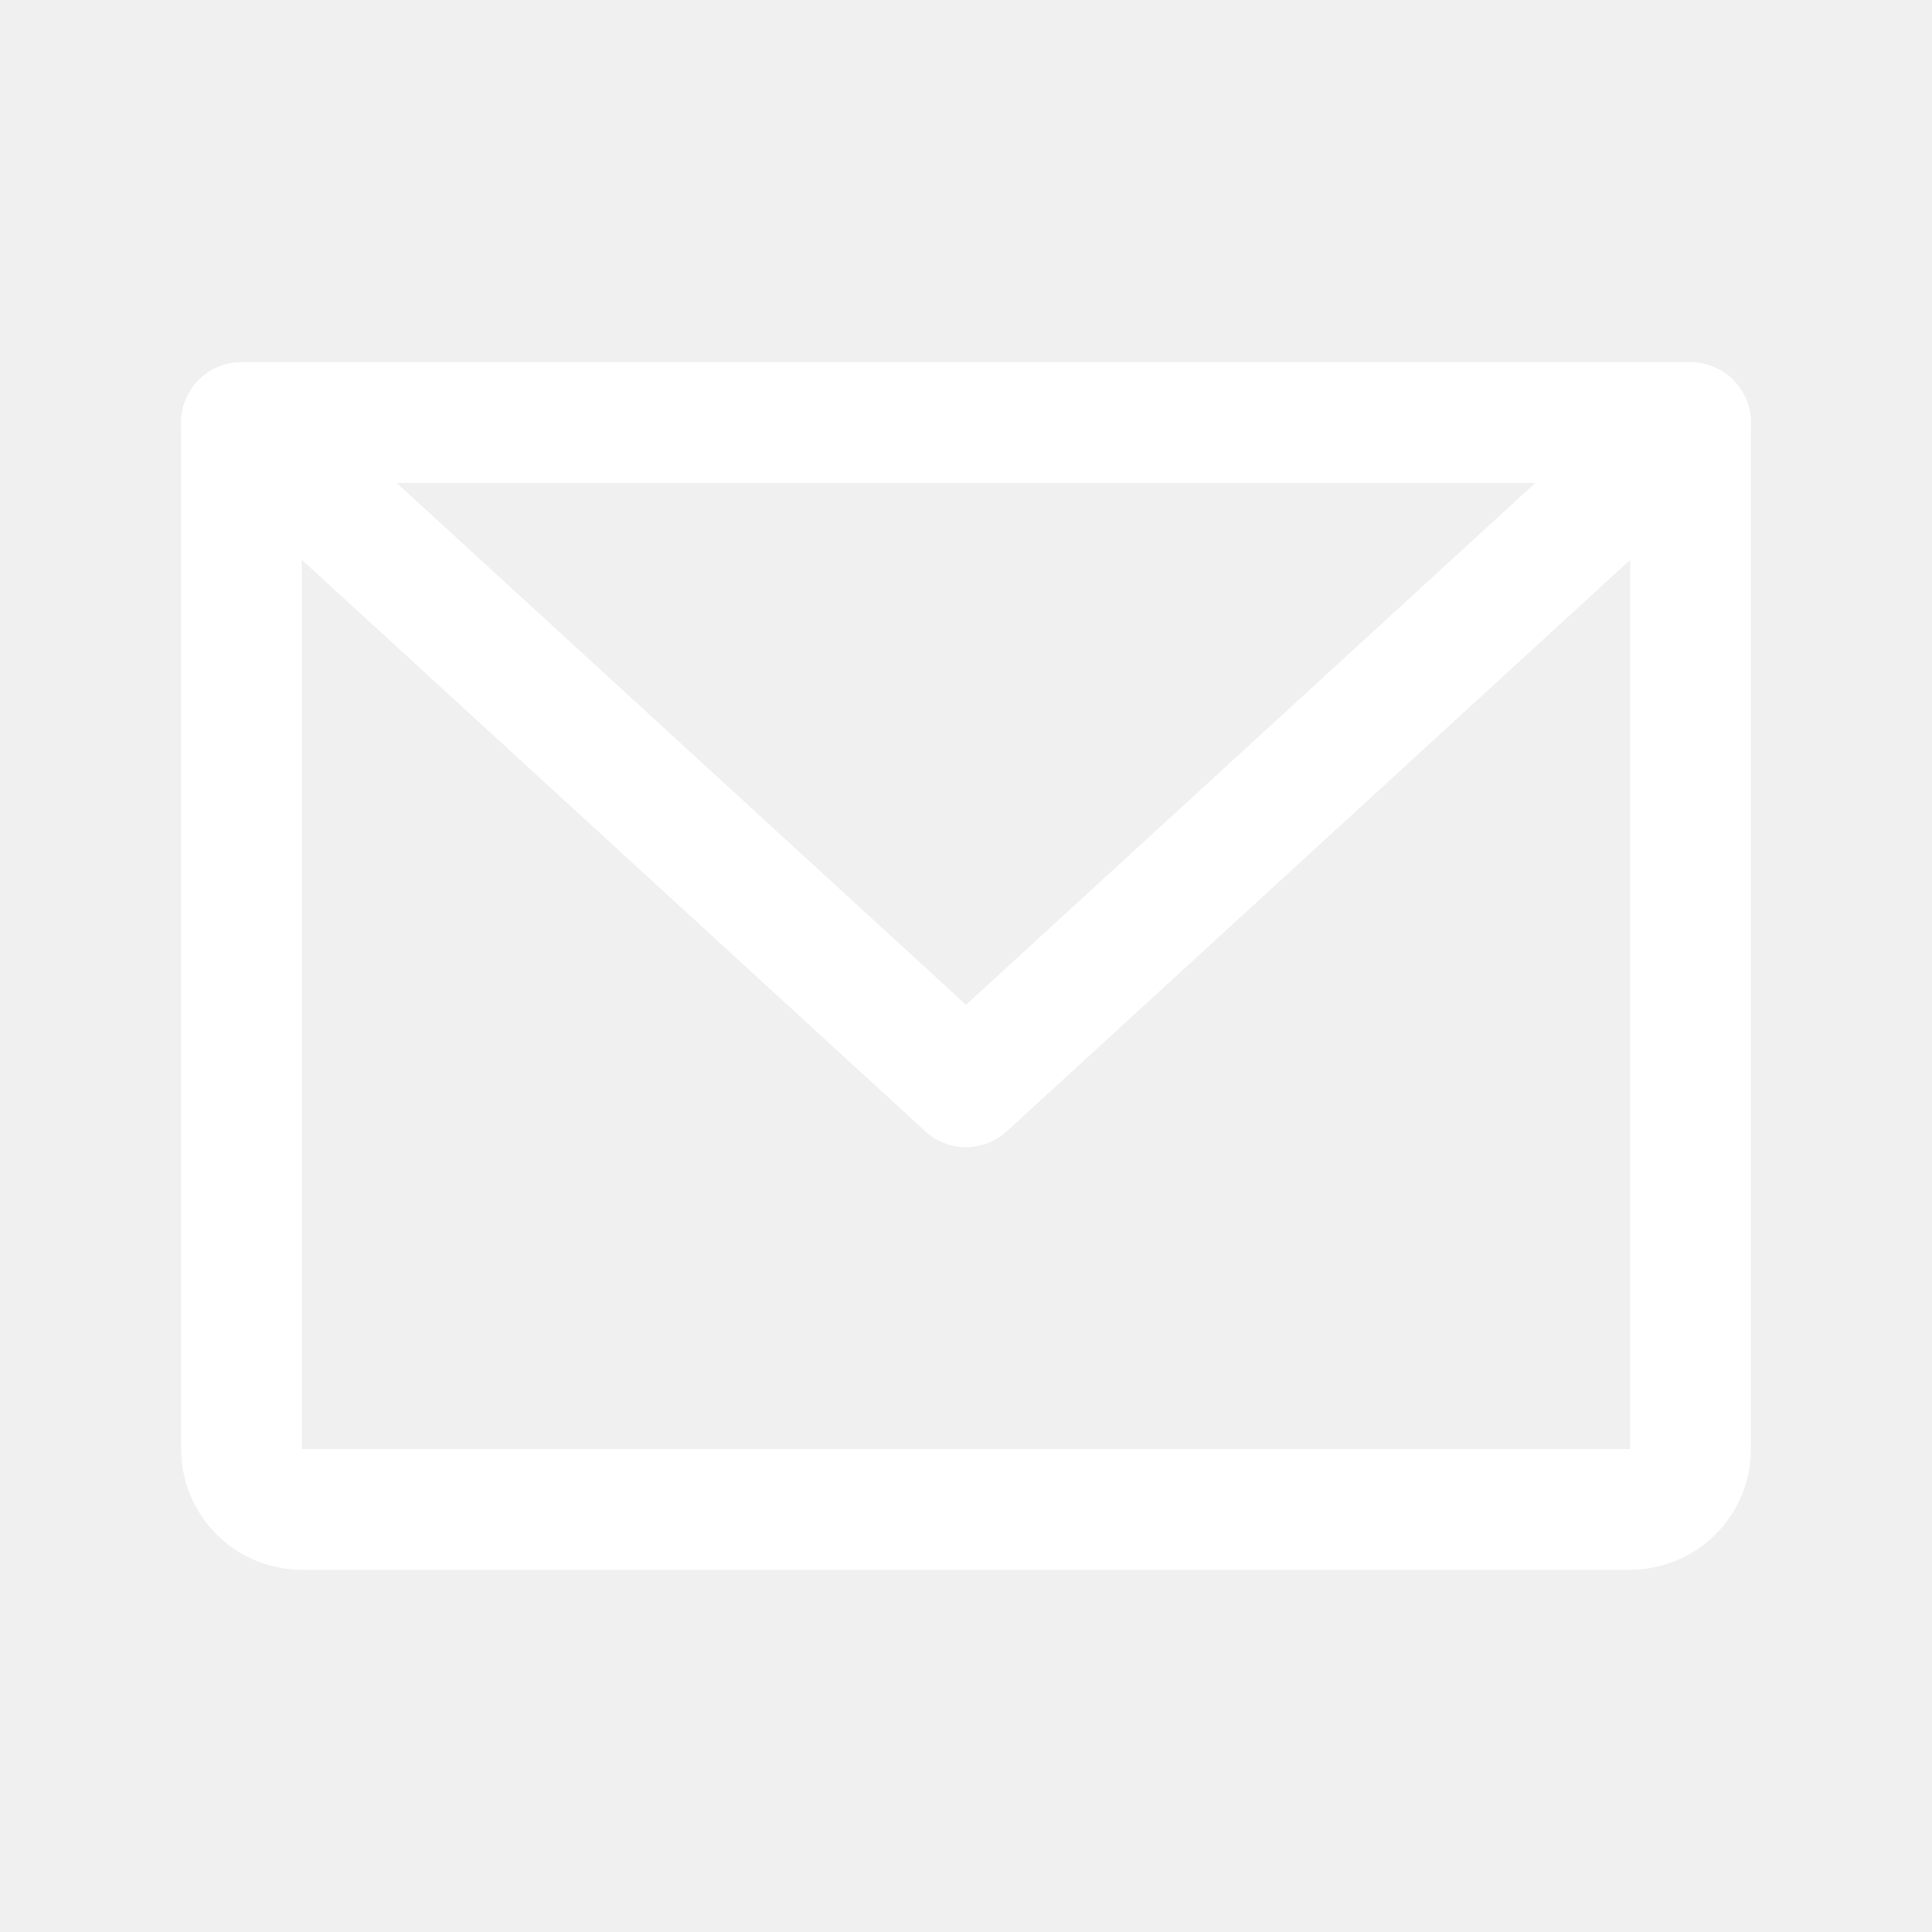
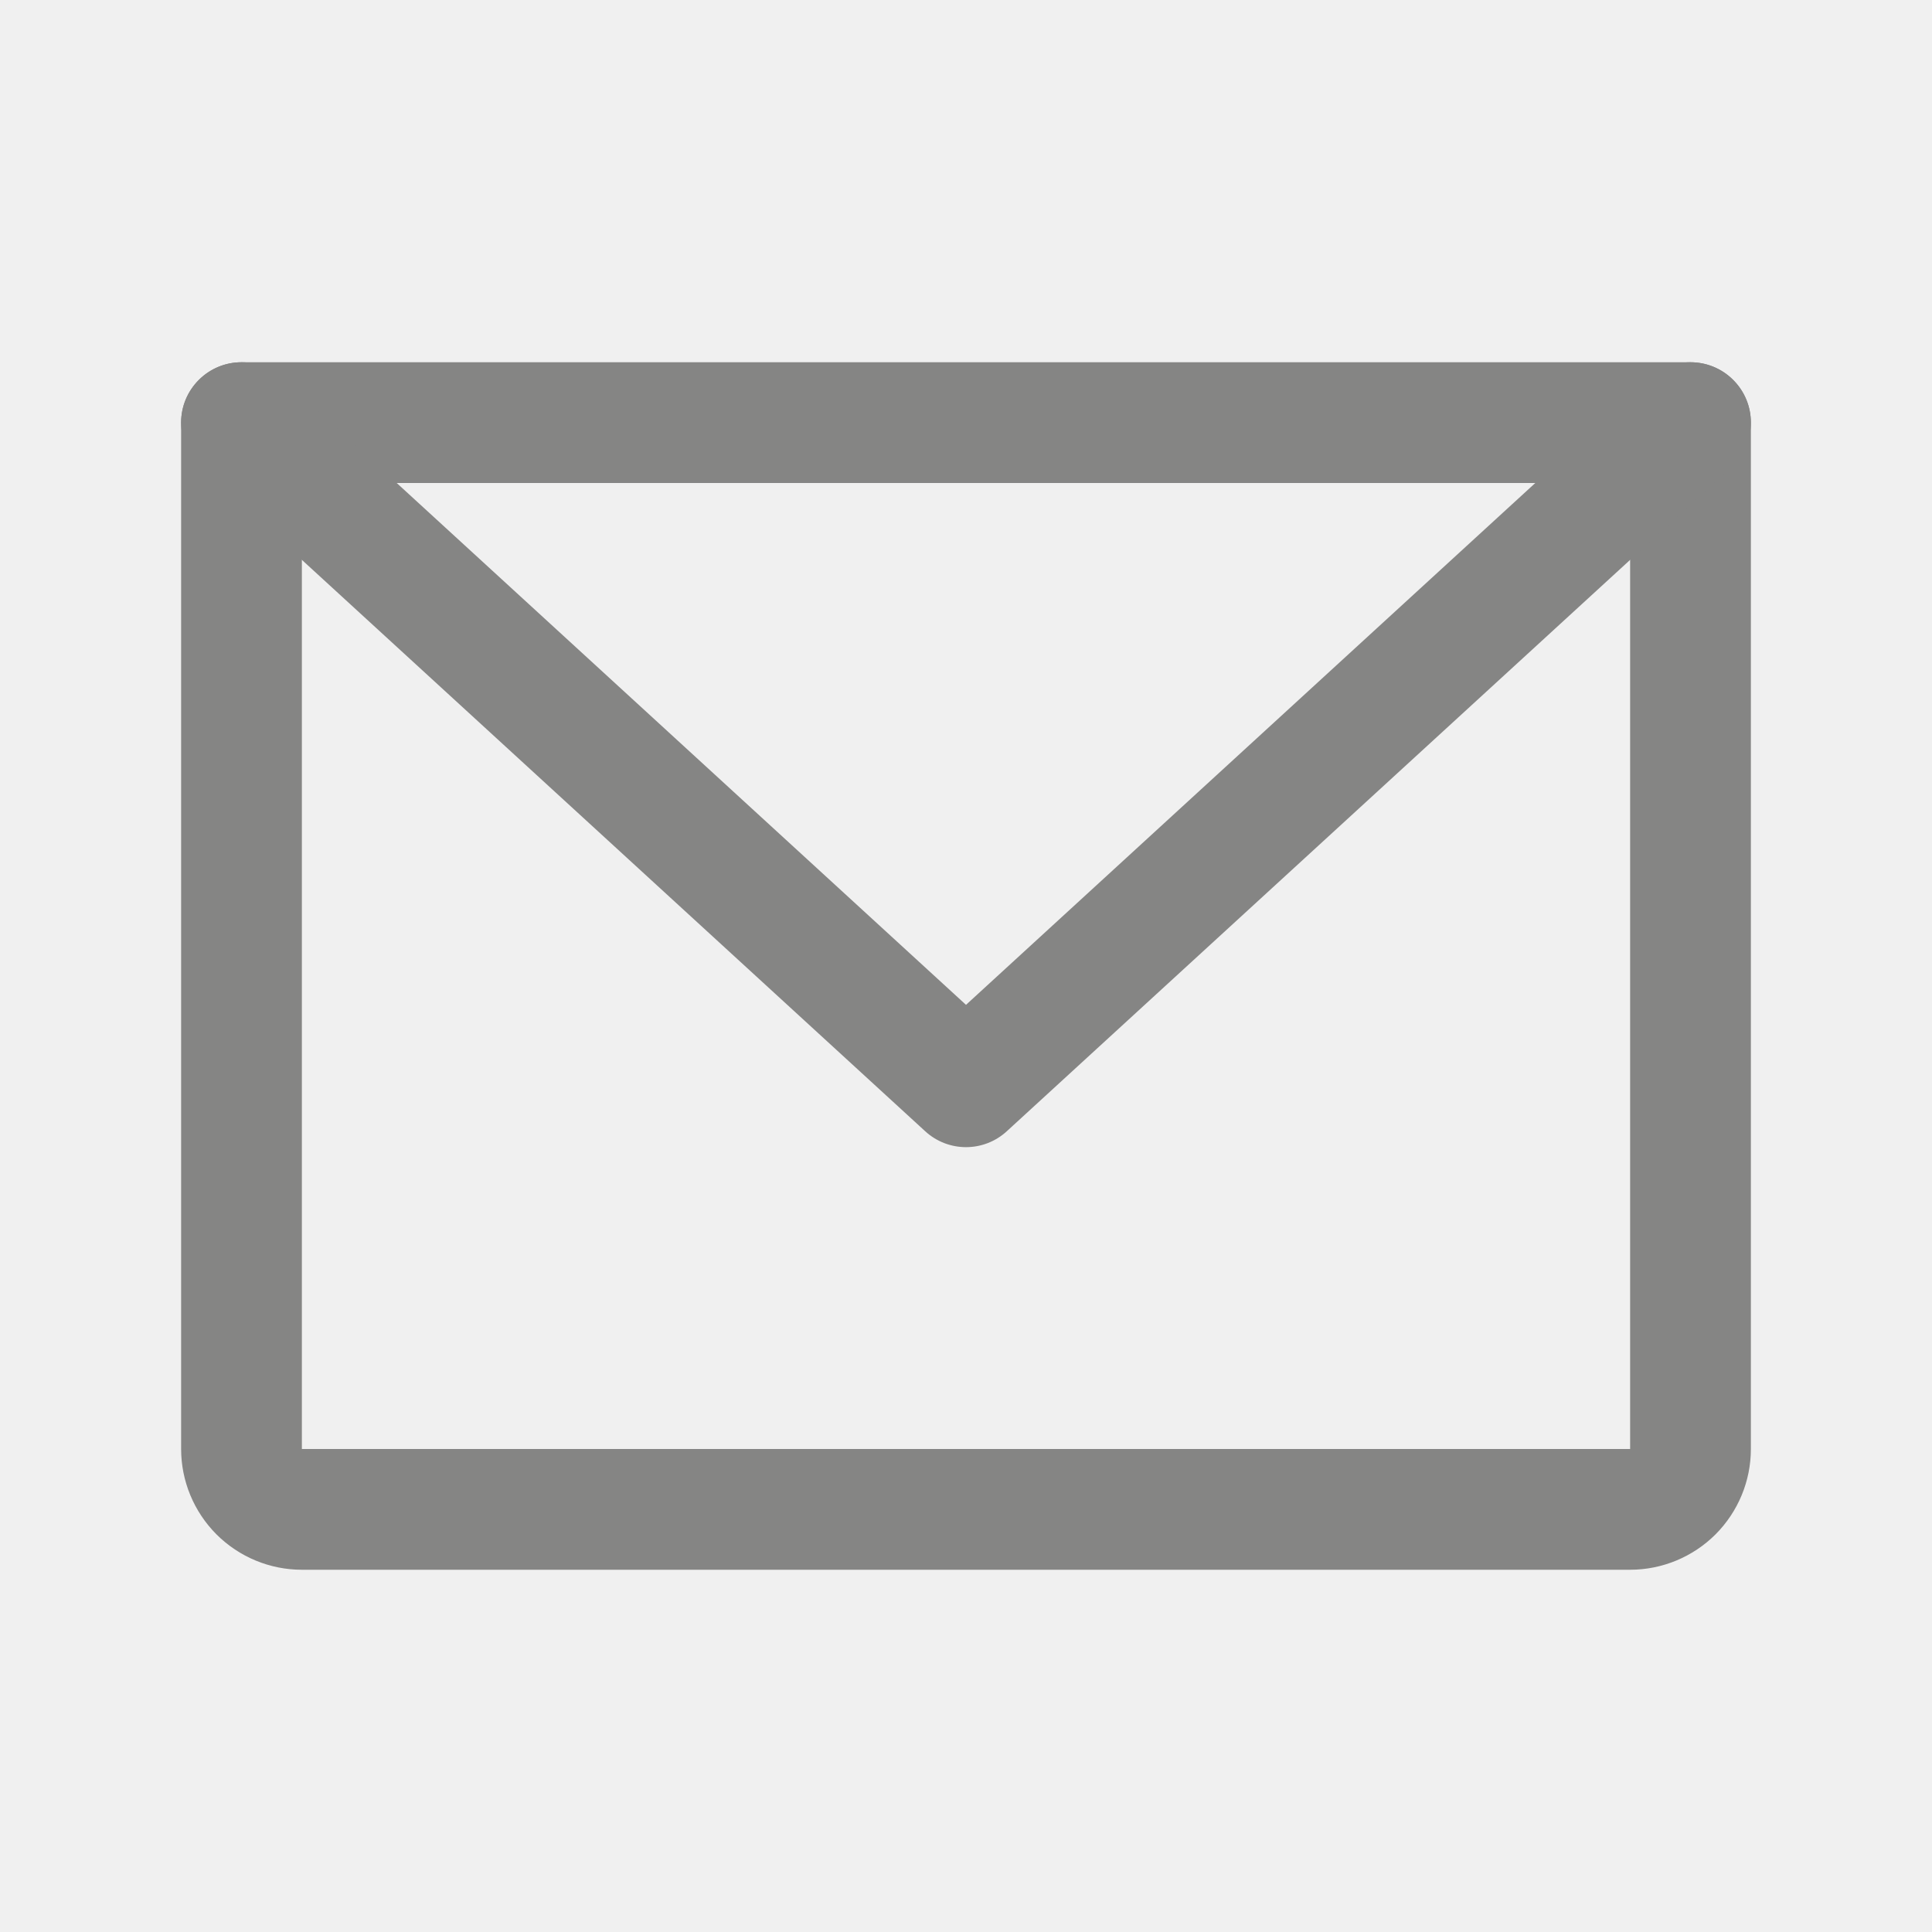
- <svg xmlns="http://www.w3.org/2000/svg" width="32" height="32" viewBox="0 0 32 32" fill="none">
-   <path fill-rule="evenodd" clip-rule="evenodd" d="M3 7C3 6.448 3.448 6 4 6H28C28.552 6 29 6.448 29 7V24C29 24.53 28.789 25.039 28.414 25.414C28.039 25.789 27.53 26 27 26H5C4.47 26 3.961 25.789 3.586 25.414C3.211 25.039 3 24.53 3 24V7ZM5 8V24H27V8H5Z" fill="white" />
-   <path fill-rule="evenodd" clip-rule="evenodd" d="M3.263 6.324C3.636 5.917 4.269 5.89 4.676 6.263L16 16.643L27.324 6.263C27.731 5.89 28.364 5.917 28.737 6.324C29.11 6.731 29.083 7.364 28.676 7.737L16.676 18.737C16.293 19.088 15.707 19.088 15.324 18.737L3.324 7.737C2.917 7.364 2.89 6.731 3.263 6.324Z" fill="white" />
+ <svg xmlns="http://www.w3.org/2000/svg" width="20" height="20" viewBox="0 0 20 20" fill="none">
+   <path fill-rule="evenodd" clip-rule="evenodd" d="M1.875 4.375C1.875 4.03 2.155 3.75 2.5 3.75H17.5C17.845 3.75 18.125 4.03 18.125 4.375V15C18.125 15.332 17.993 15.649 17.759 15.884C17.524 16.118 17.206 16.25 16.875 16.25H3.125C2.793 16.25 2.476 16.118 2.241 15.884C2.007 15.649 1.875 15.332 1.875 15V4.375ZM3.125 5V15H16.875V5H3.125Z" fill="#858584" />
+   <path fill-rule="evenodd" clip-rule="evenodd" d="M2.039 3.953C2.273 3.698 2.668 3.681 2.922 3.914L10 10.402L17.078 3.914C17.332 3.681 17.727 3.698 17.961 3.953C18.194 4.207 18.177 4.602 17.922 4.836L10.422 11.711C10.183 11.93 9.817 11.93 9.578 11.711L2.078 4.836C1.823 4.602 1.806 4.207 2.039 3.953Z" fill="#858584" />
</svg>
